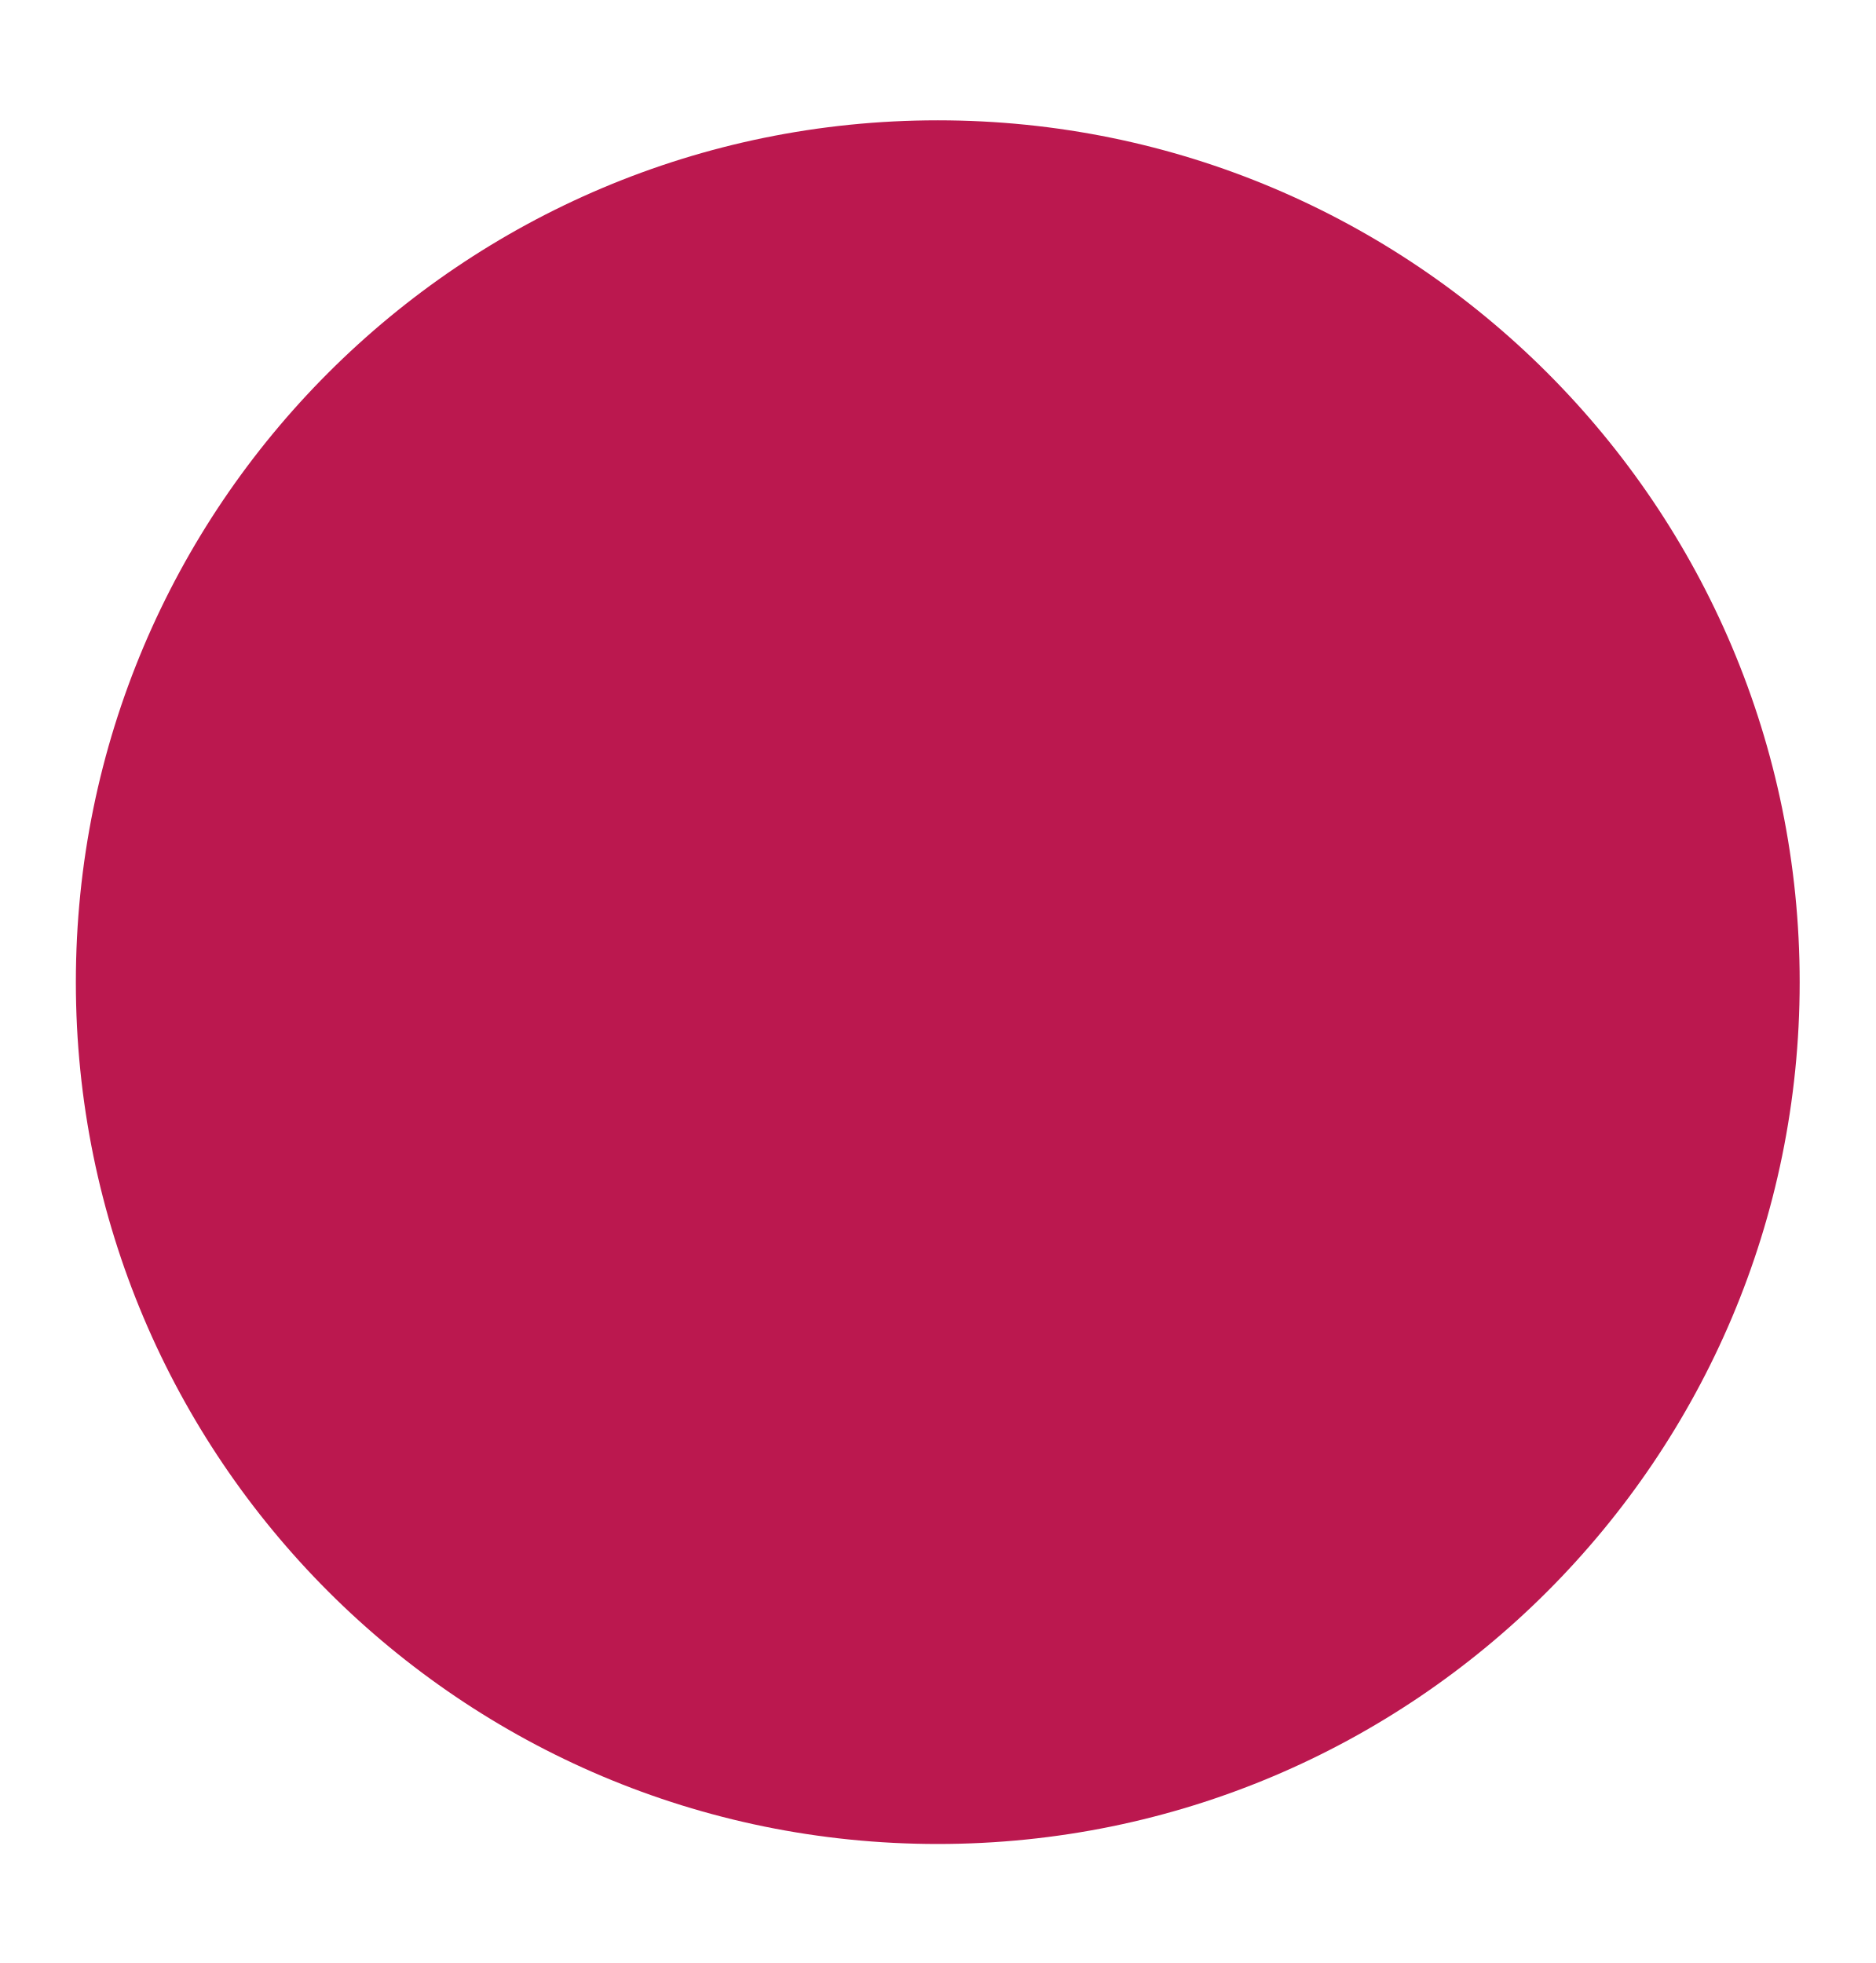
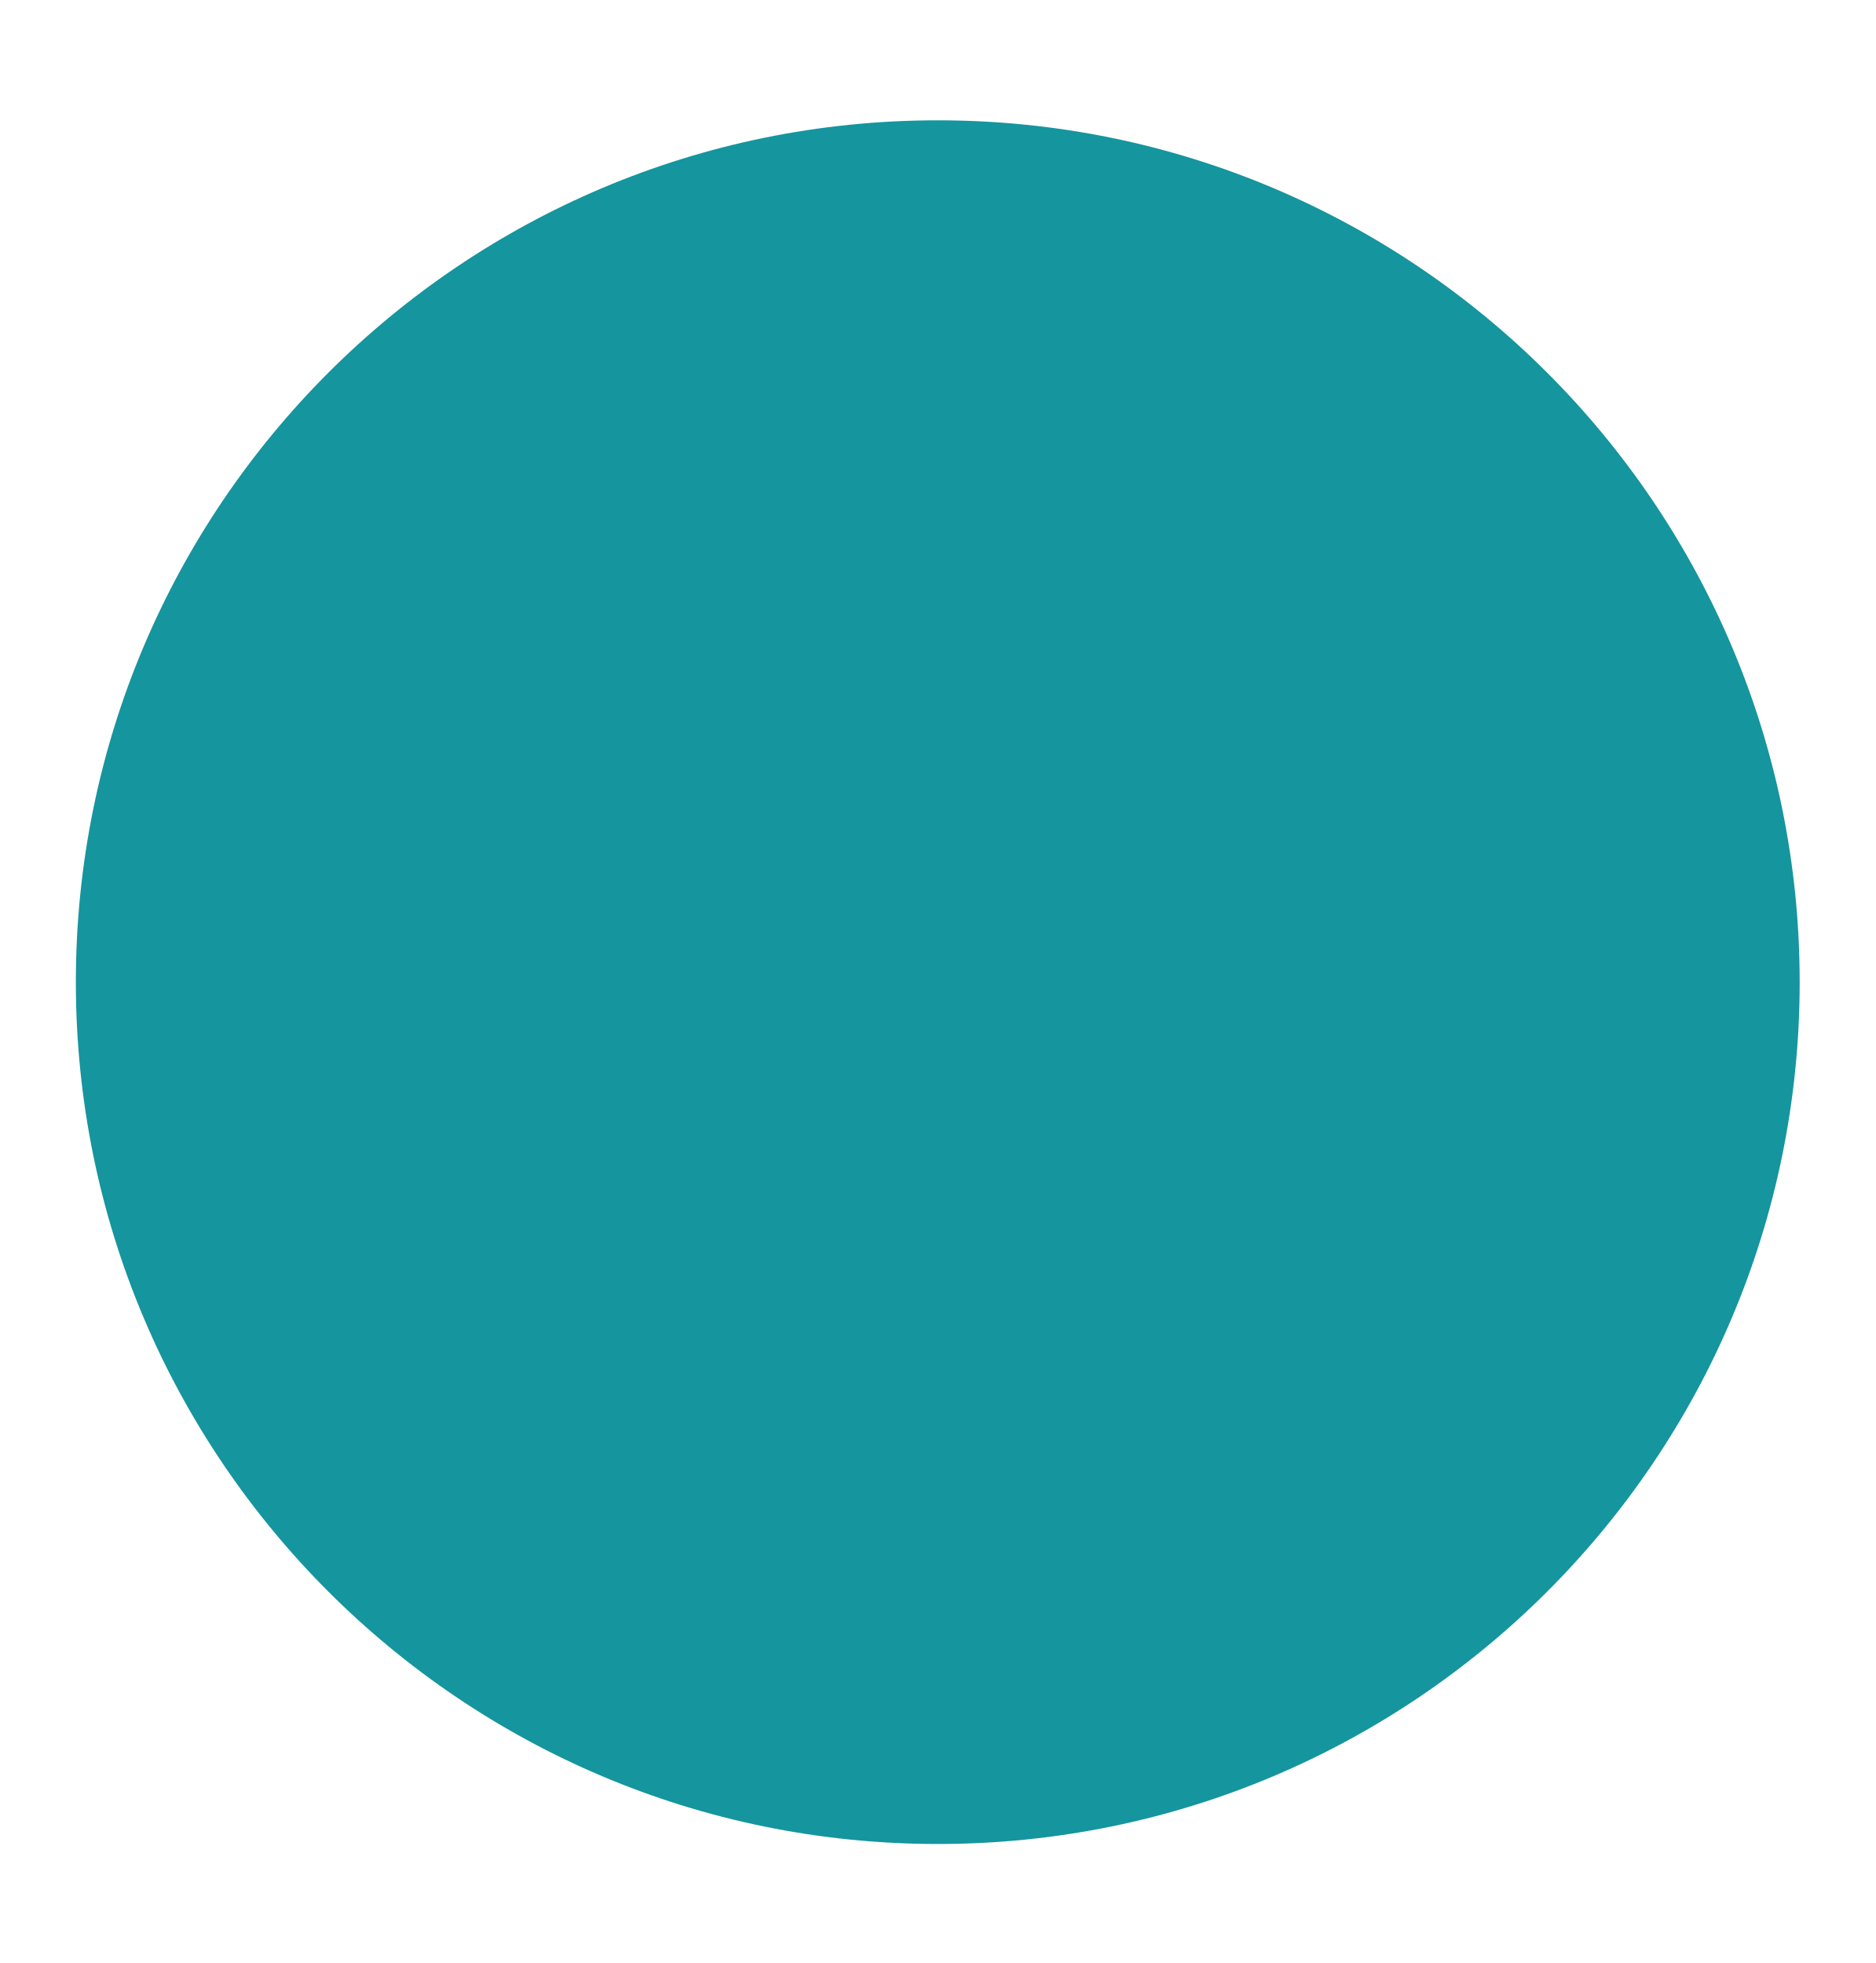
<svg xmlns="http://www.w3.org/2000/svg" version="1.1" id="Layer_1" x="0px" y="0px" viewBox="0 0 143.4 150.1" style="enable-background:new 0 0 143.4 150.1;" xml:space="preserve">
  <style type="text/css">
- 	.st0{fill:#BB184F;}
+ 	.st0{fill:#15959E;}
</style>
  <circle class="st0" cx="71.7" cy="75.1" r="65.9" />
</svg>
